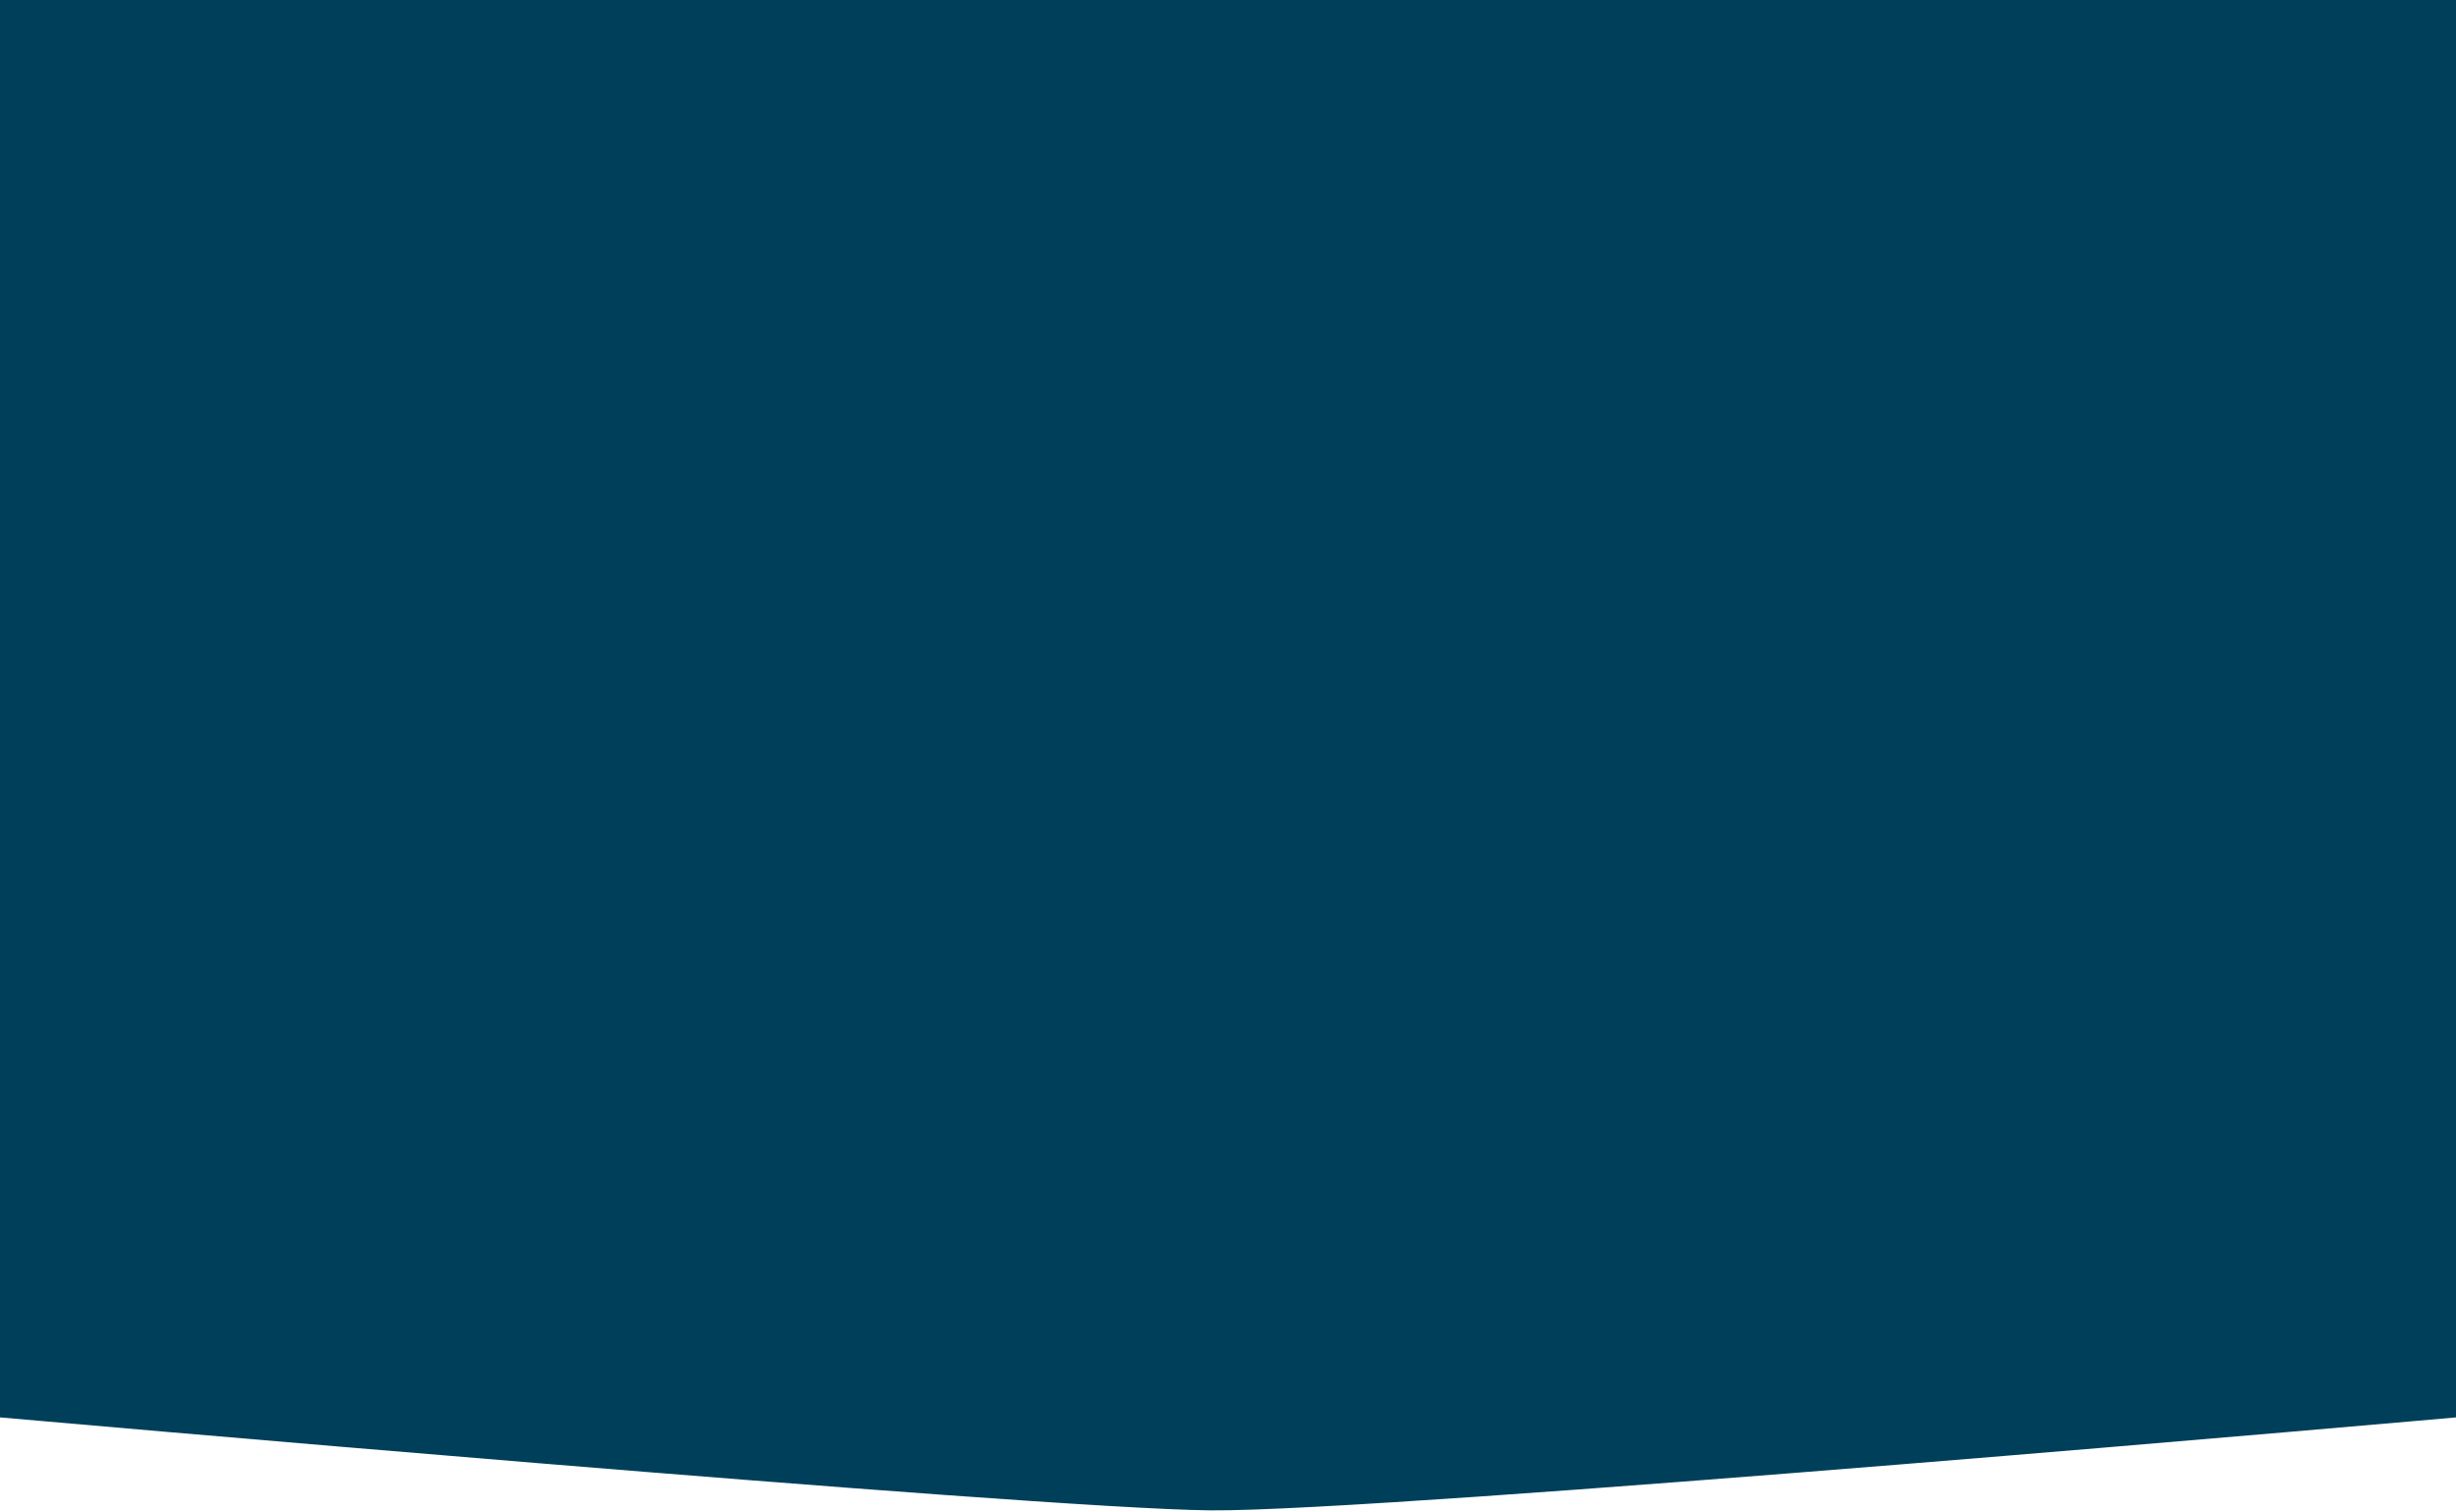
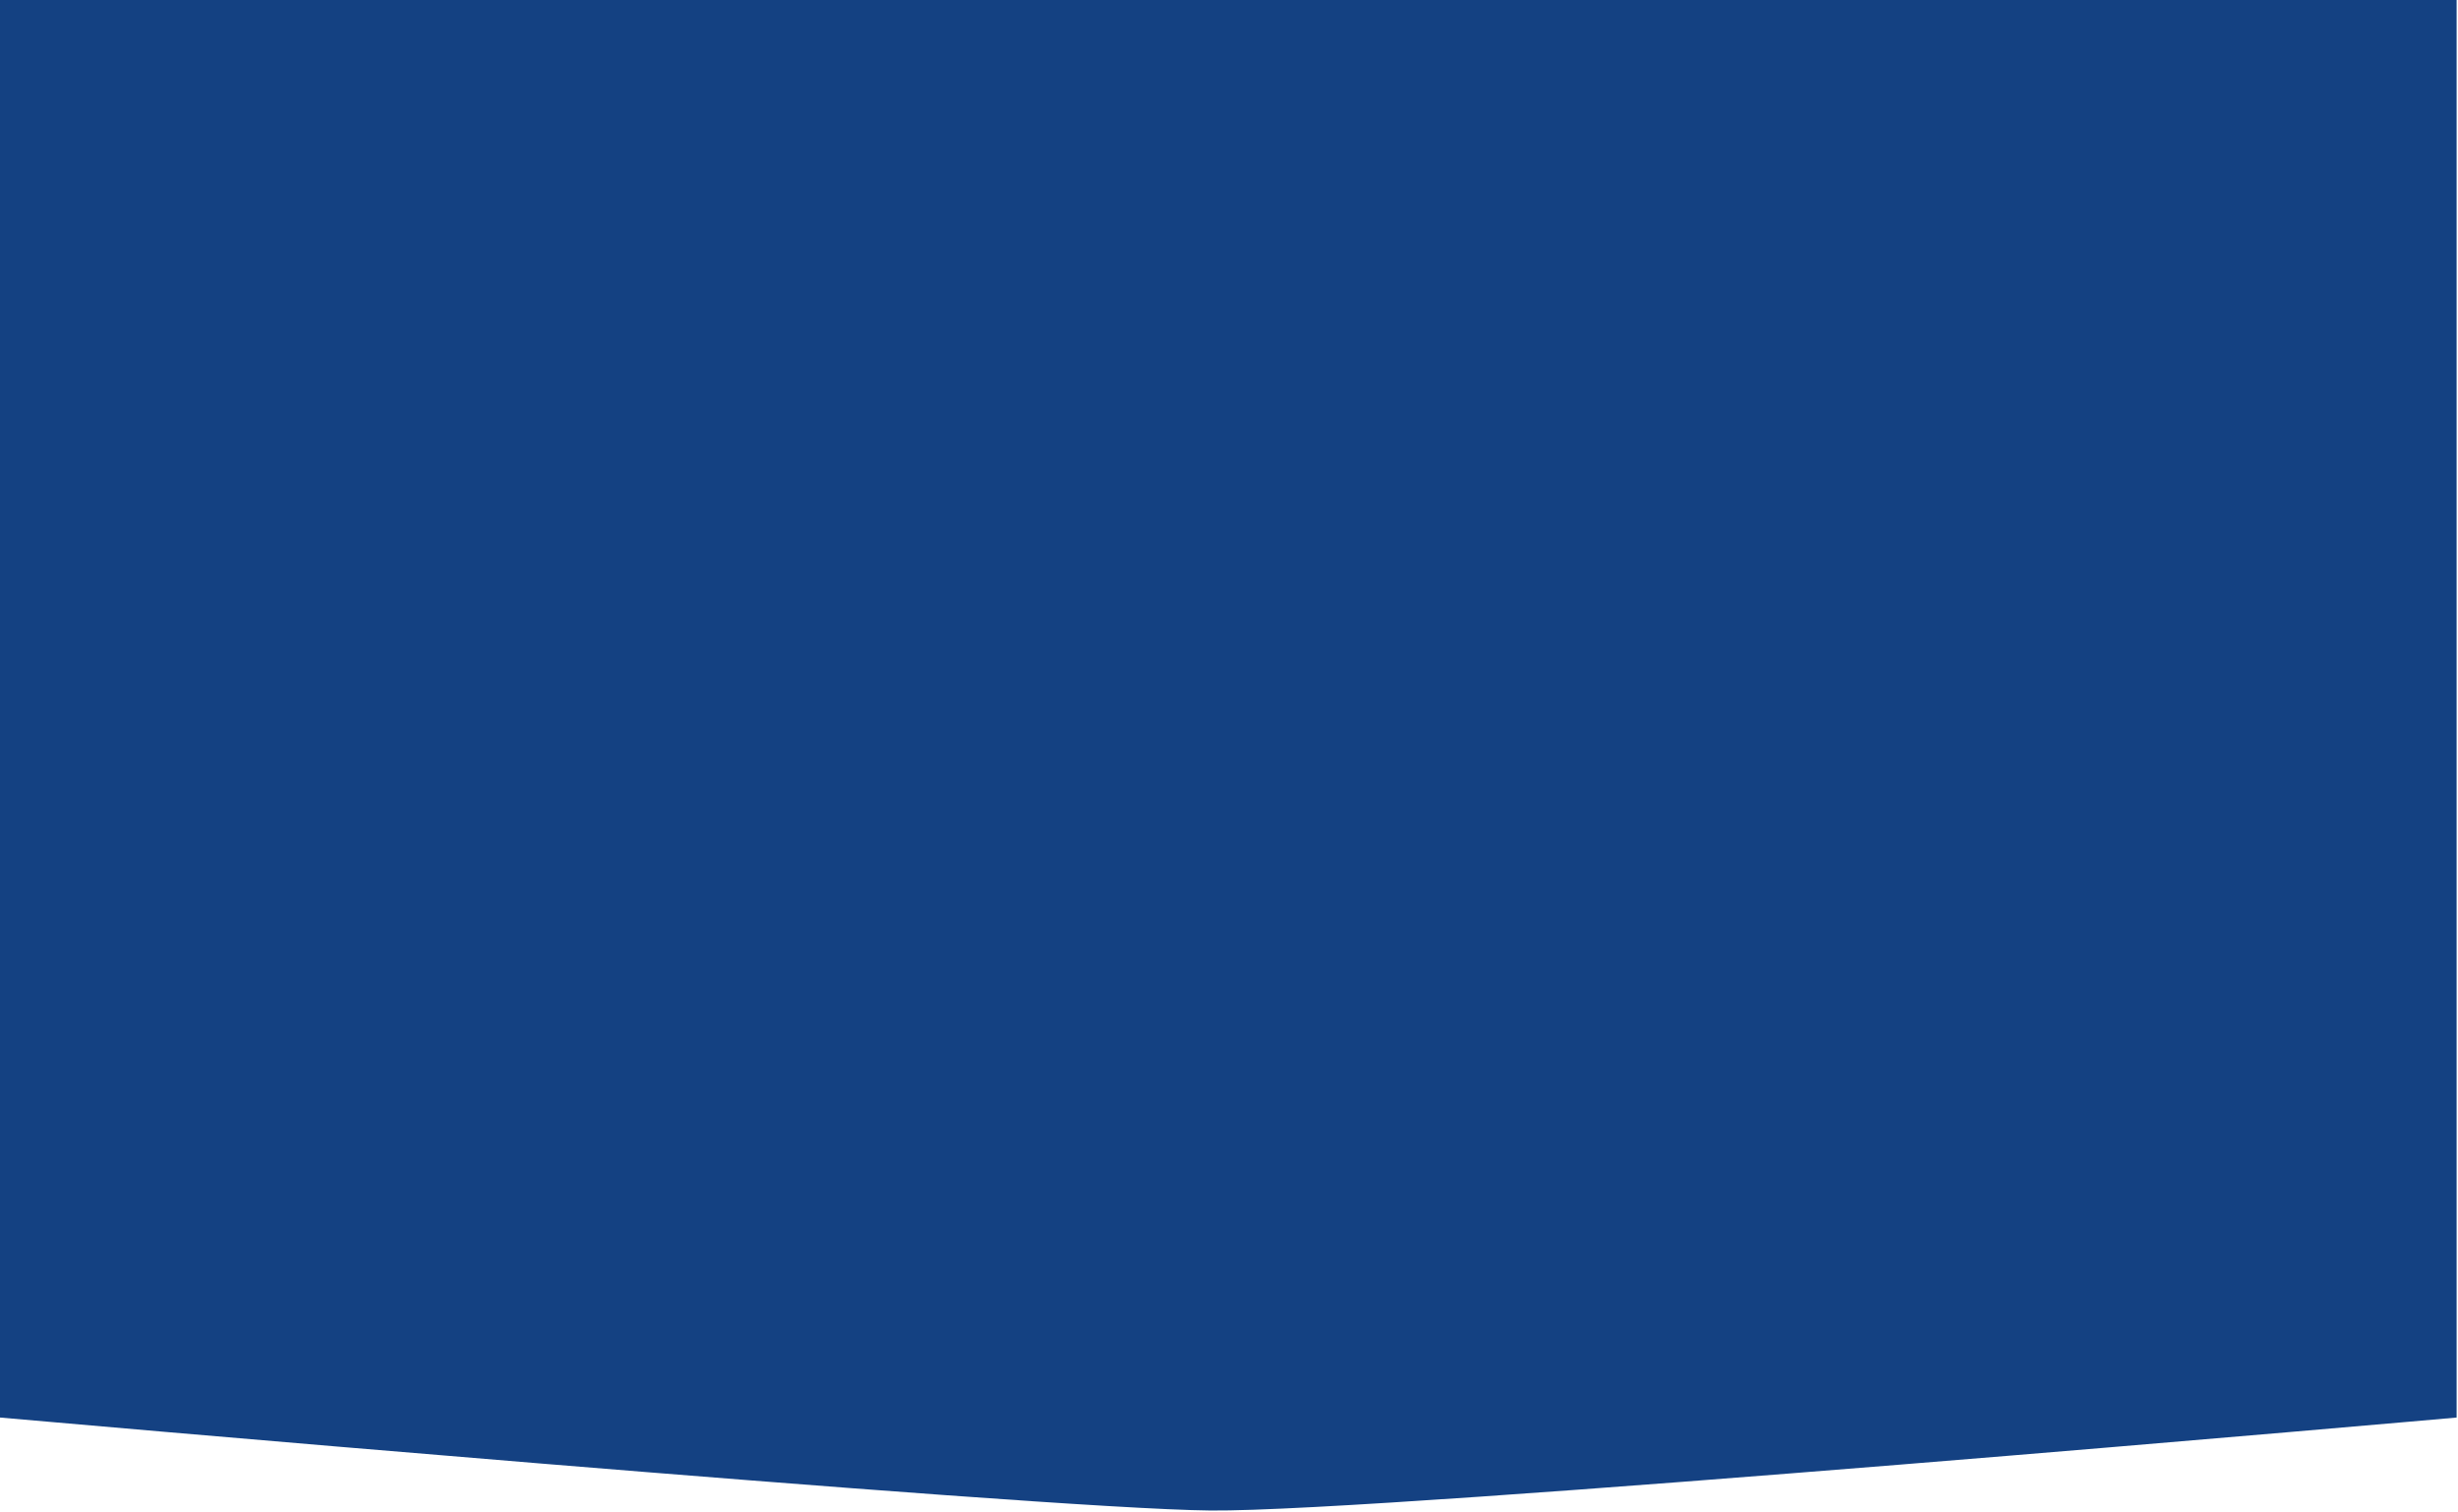
- <svg xmlns="http://www.w3.org/2000/svg" width="1440" height="886" viewBox="0 0 1440 886" fill="none">
-   <path d="M0 0H1440V831C1440 831 813 886.5 709.5 885.5C606 884.5 0 831 0 831V0Z" fill="#003F5A" />
+ <svg xmlns="http://www.w3.org/2000/svg" width="1633" height="1004" viewBox="0 0 1633 1004" fill="none">
+   <path d="M0 0.008H1632.08V941.857C1632.08 941.857 921.448 1004.76 804.142 1003.63C686.836 1002.49 0 941.857 0 941.857V0.008Z" fill="#144182" />
</svg>
